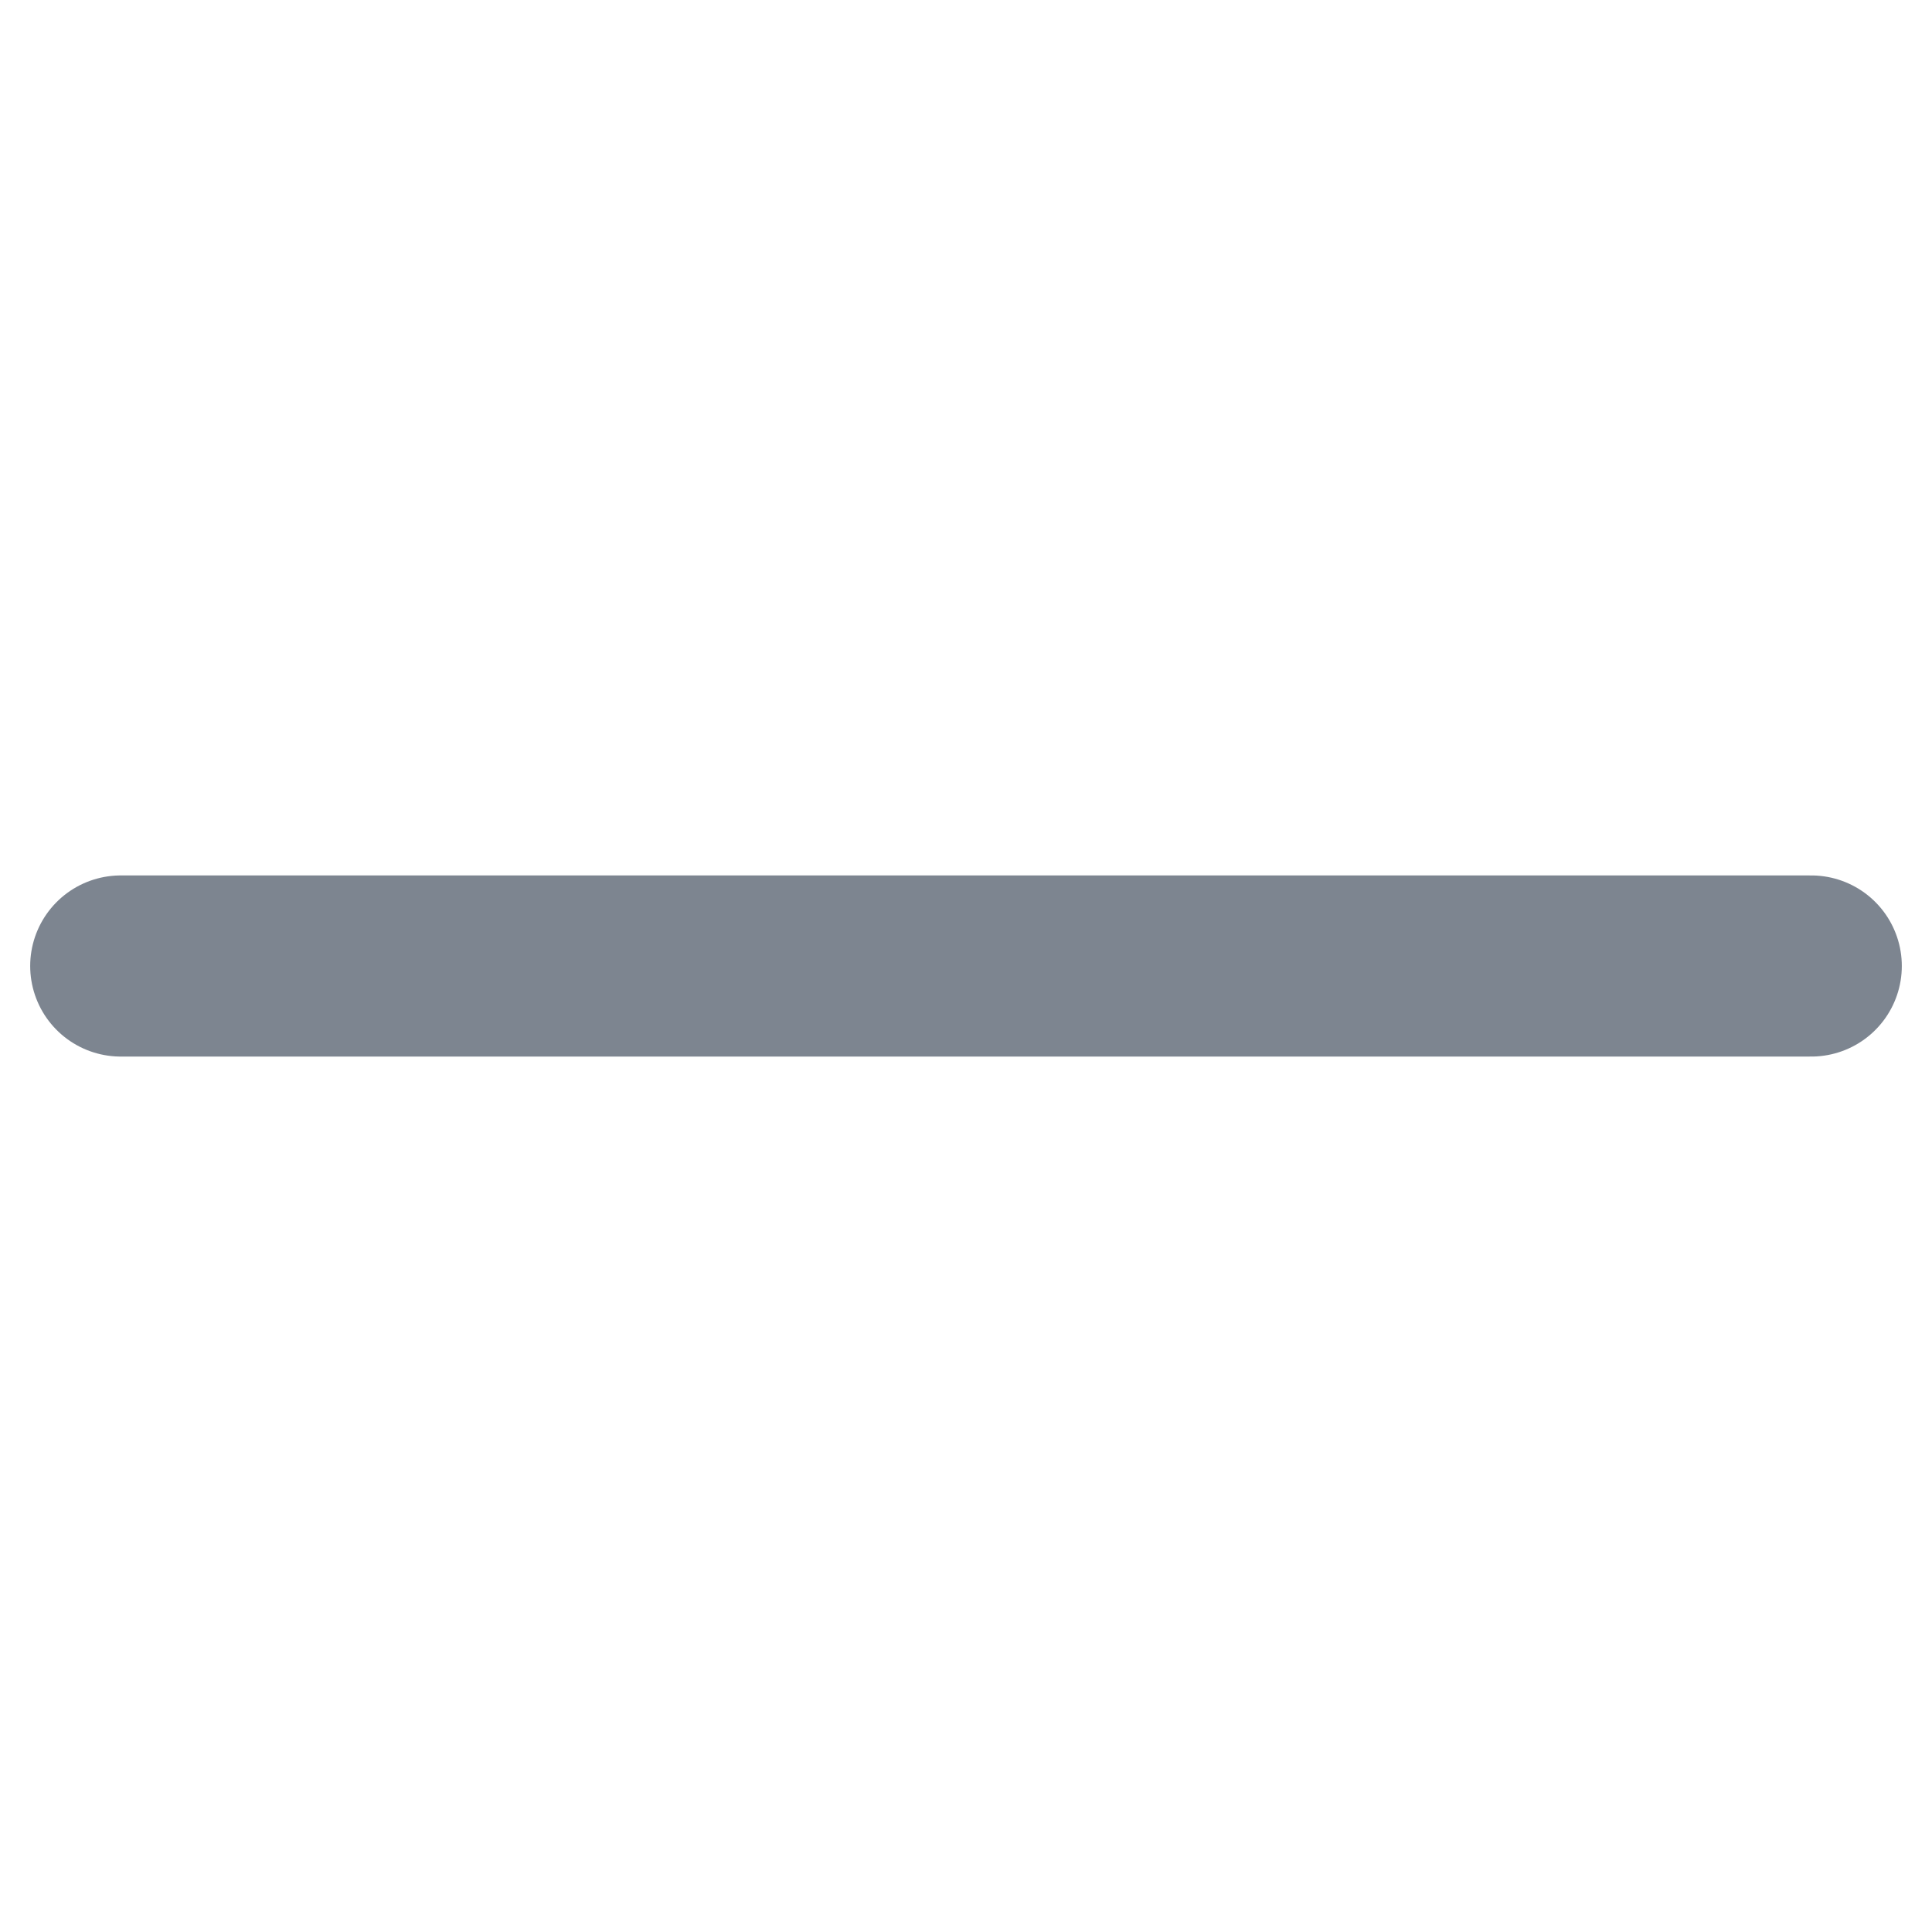
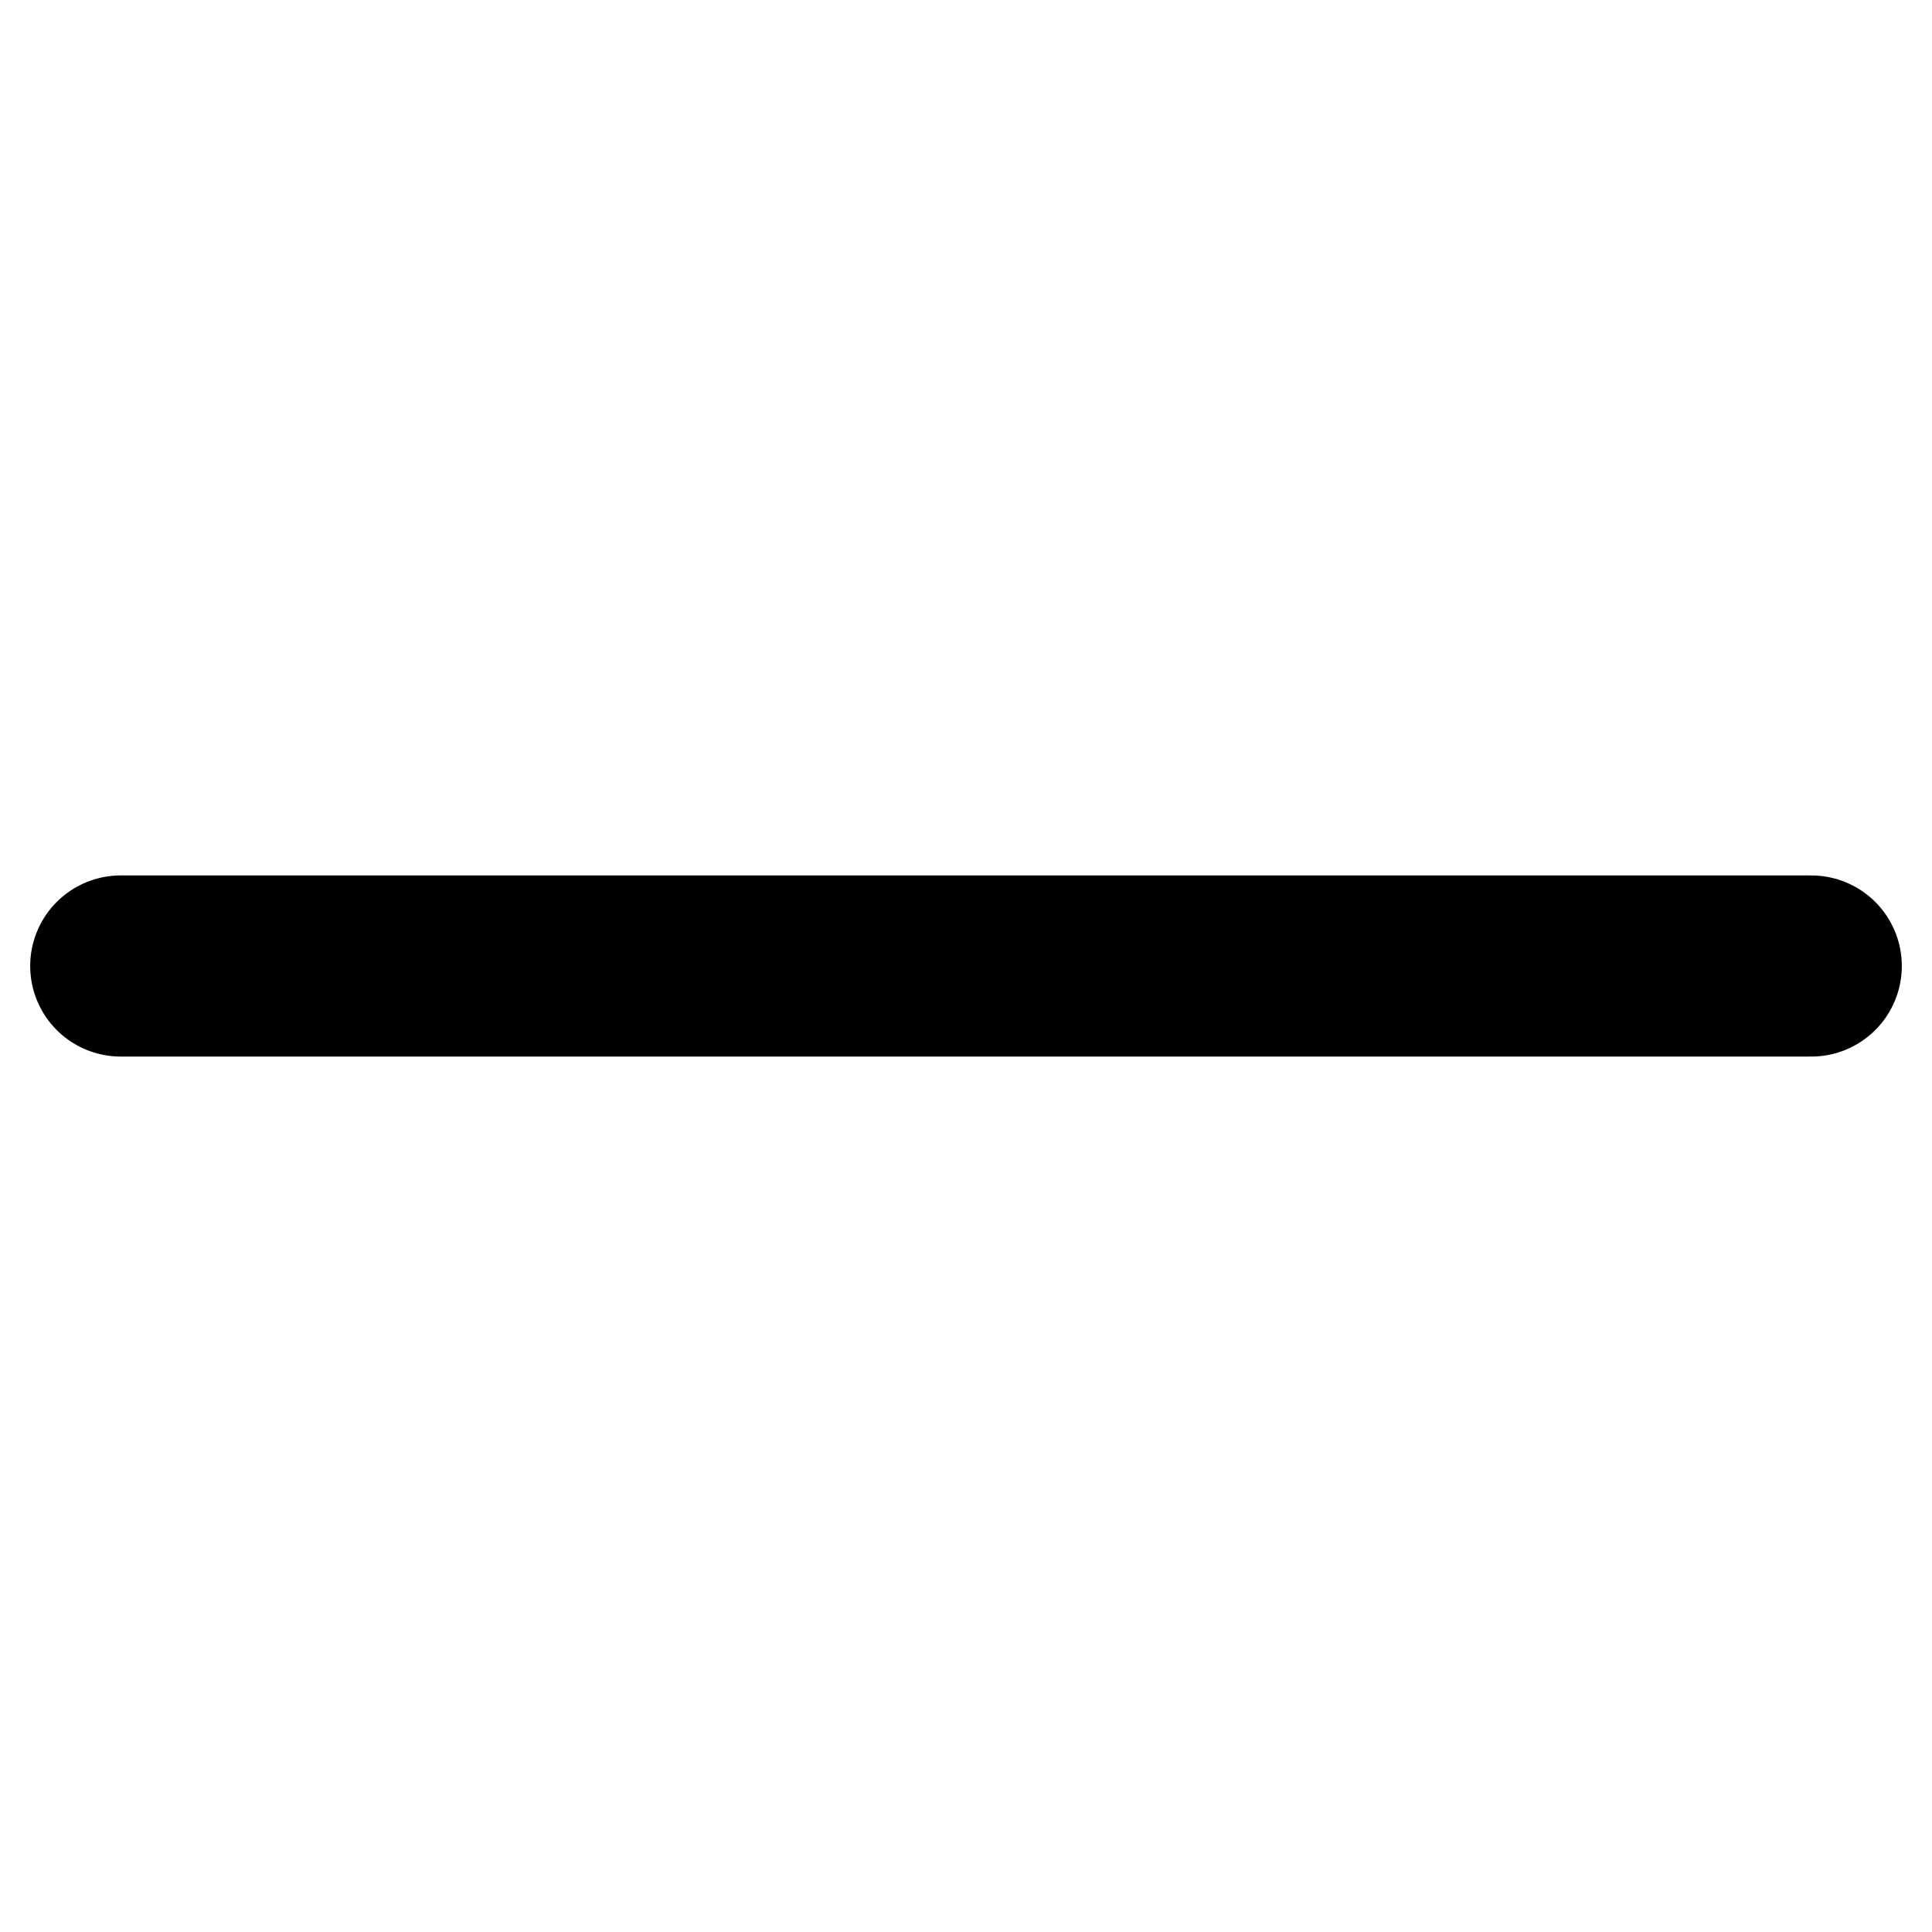
<svg xmlns="http://www.w3.org/2000/svg" viewBox="0 0 16 16">
-   <style>.no-fill{fill:none}.stroke{stroke:#7d8590;stroke-width:1.5px;stroke-linecap:round;stroke-linejoin:round}</style>
+   <style>.no-fill{fill:none}.stroke{stroke:#000000;stroke-width:1.5px;stroke-linecap:round;stroke-linejoin:round}</style>
  <path class="no-fill stroke" d="M 0 0 L 14 0" transform="matrix(1,0,0,-1,1,8)" />
</svg>
